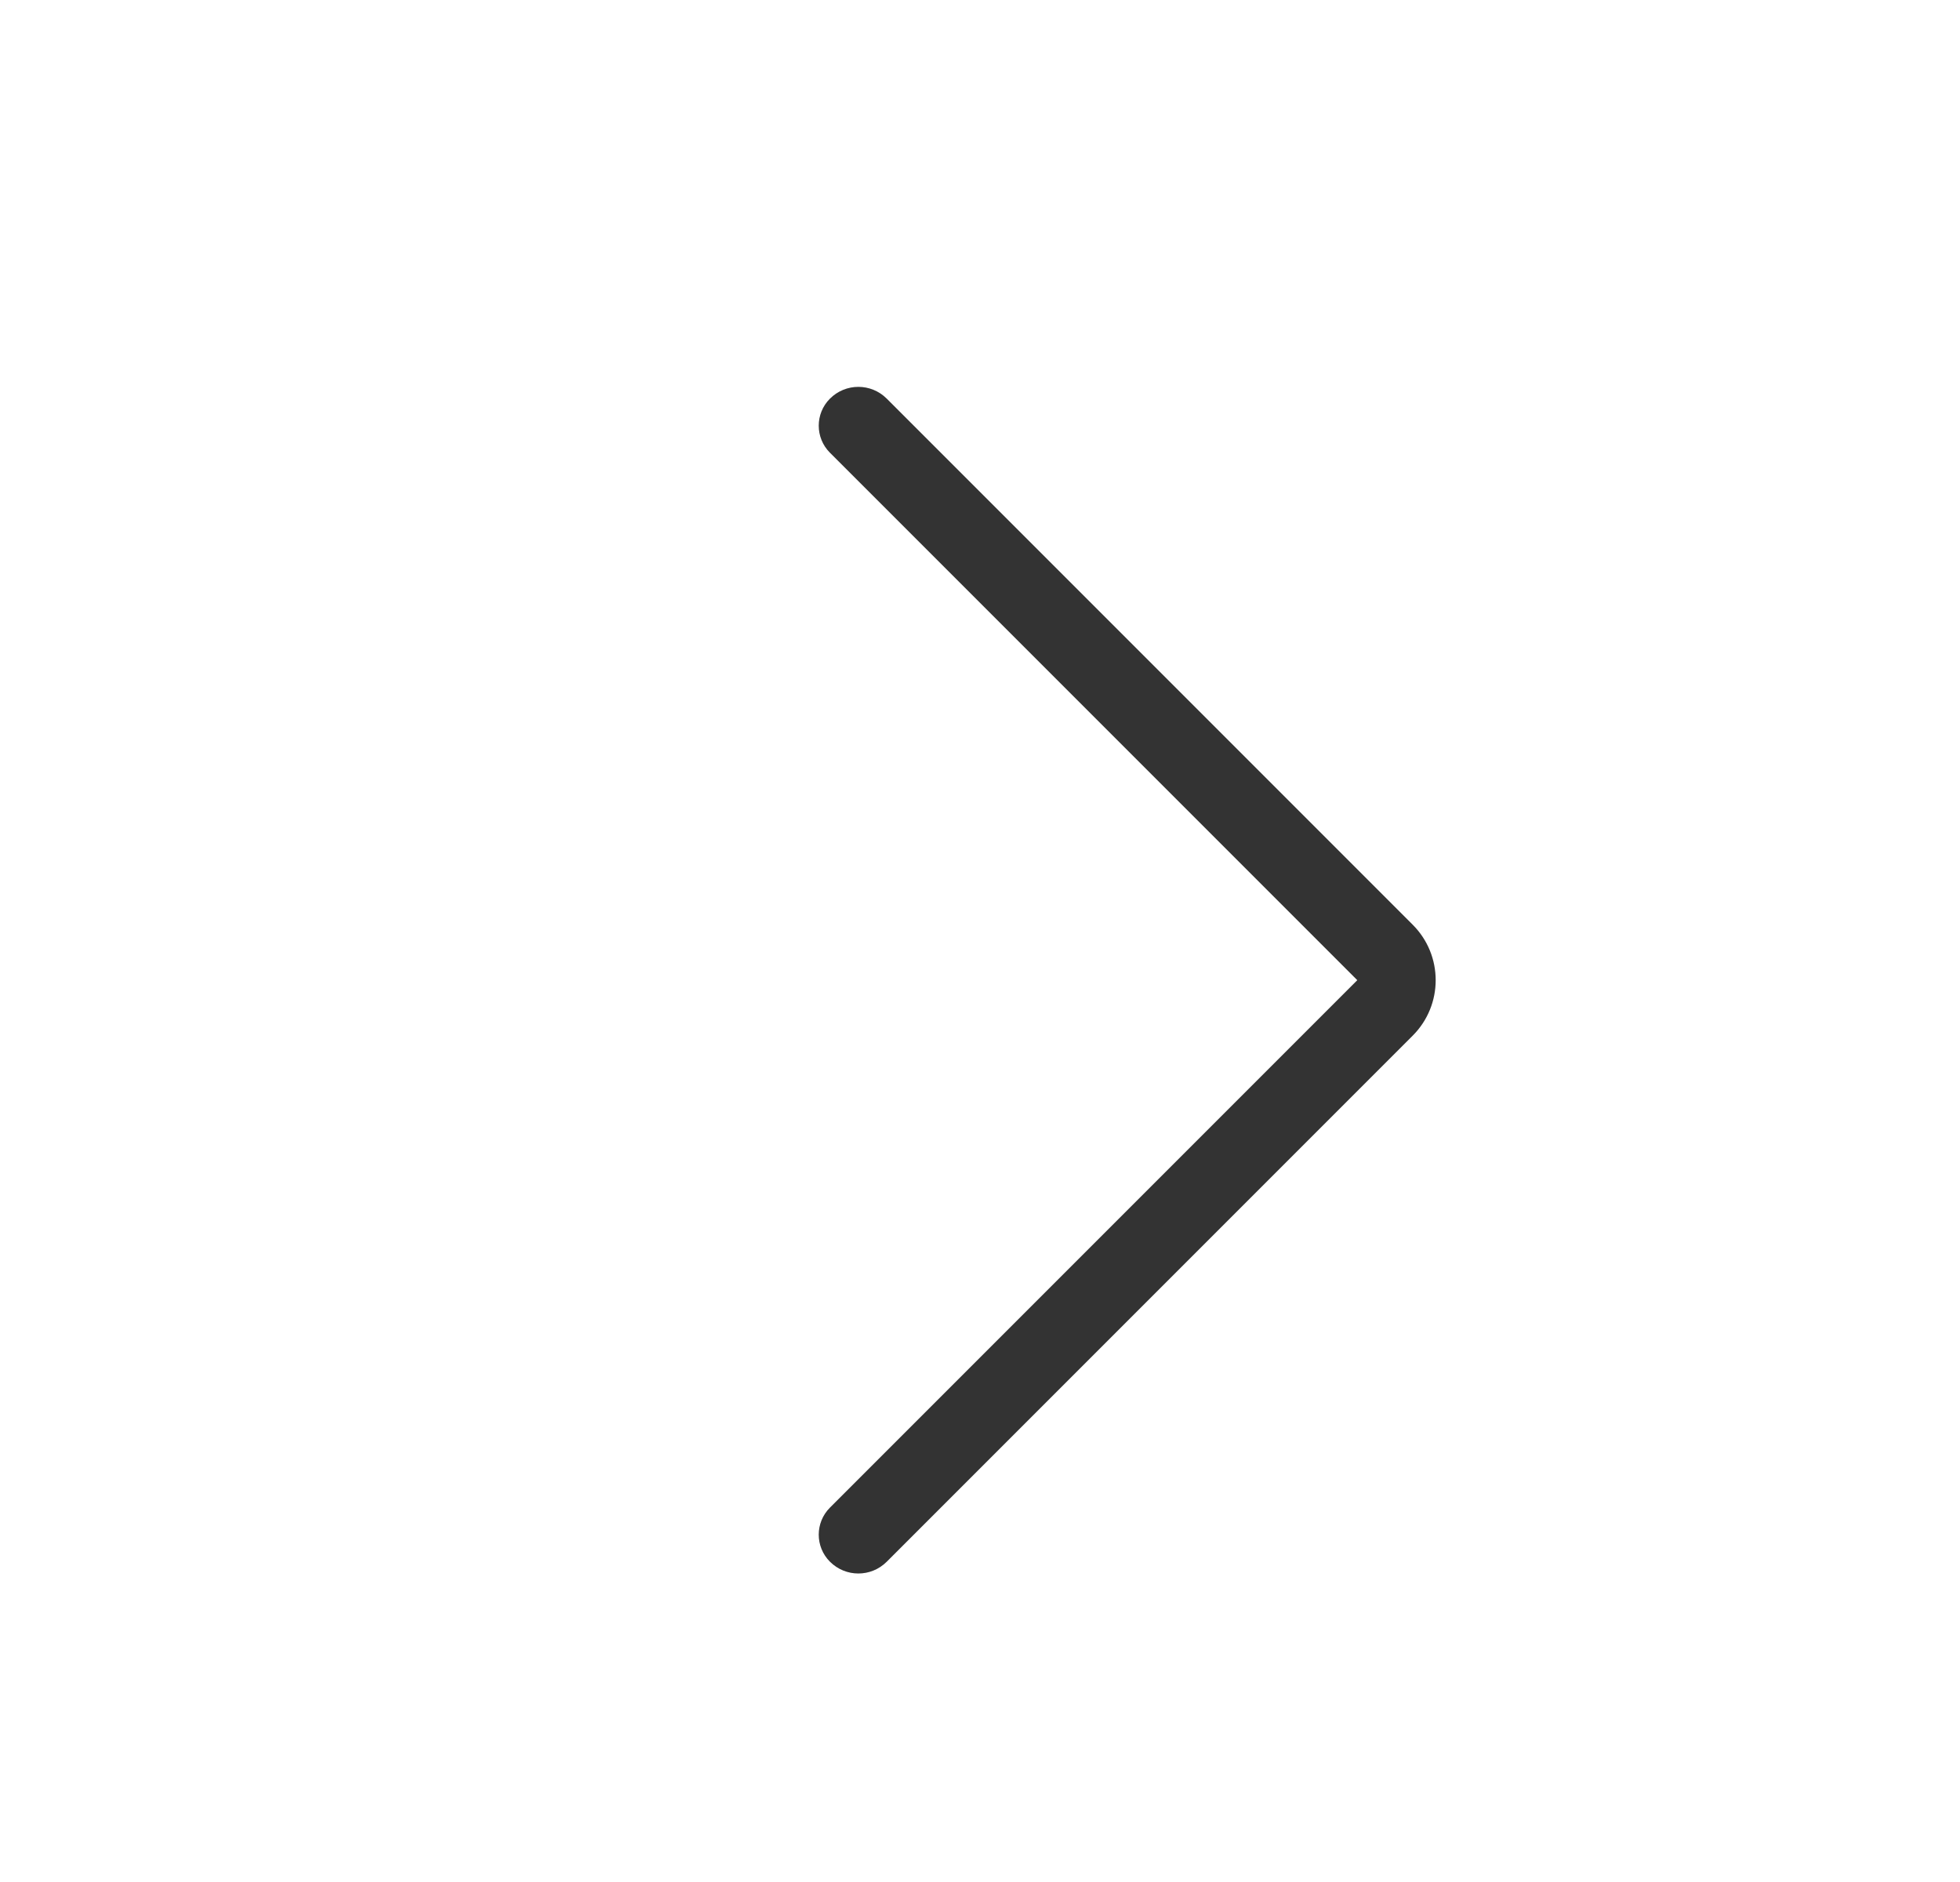
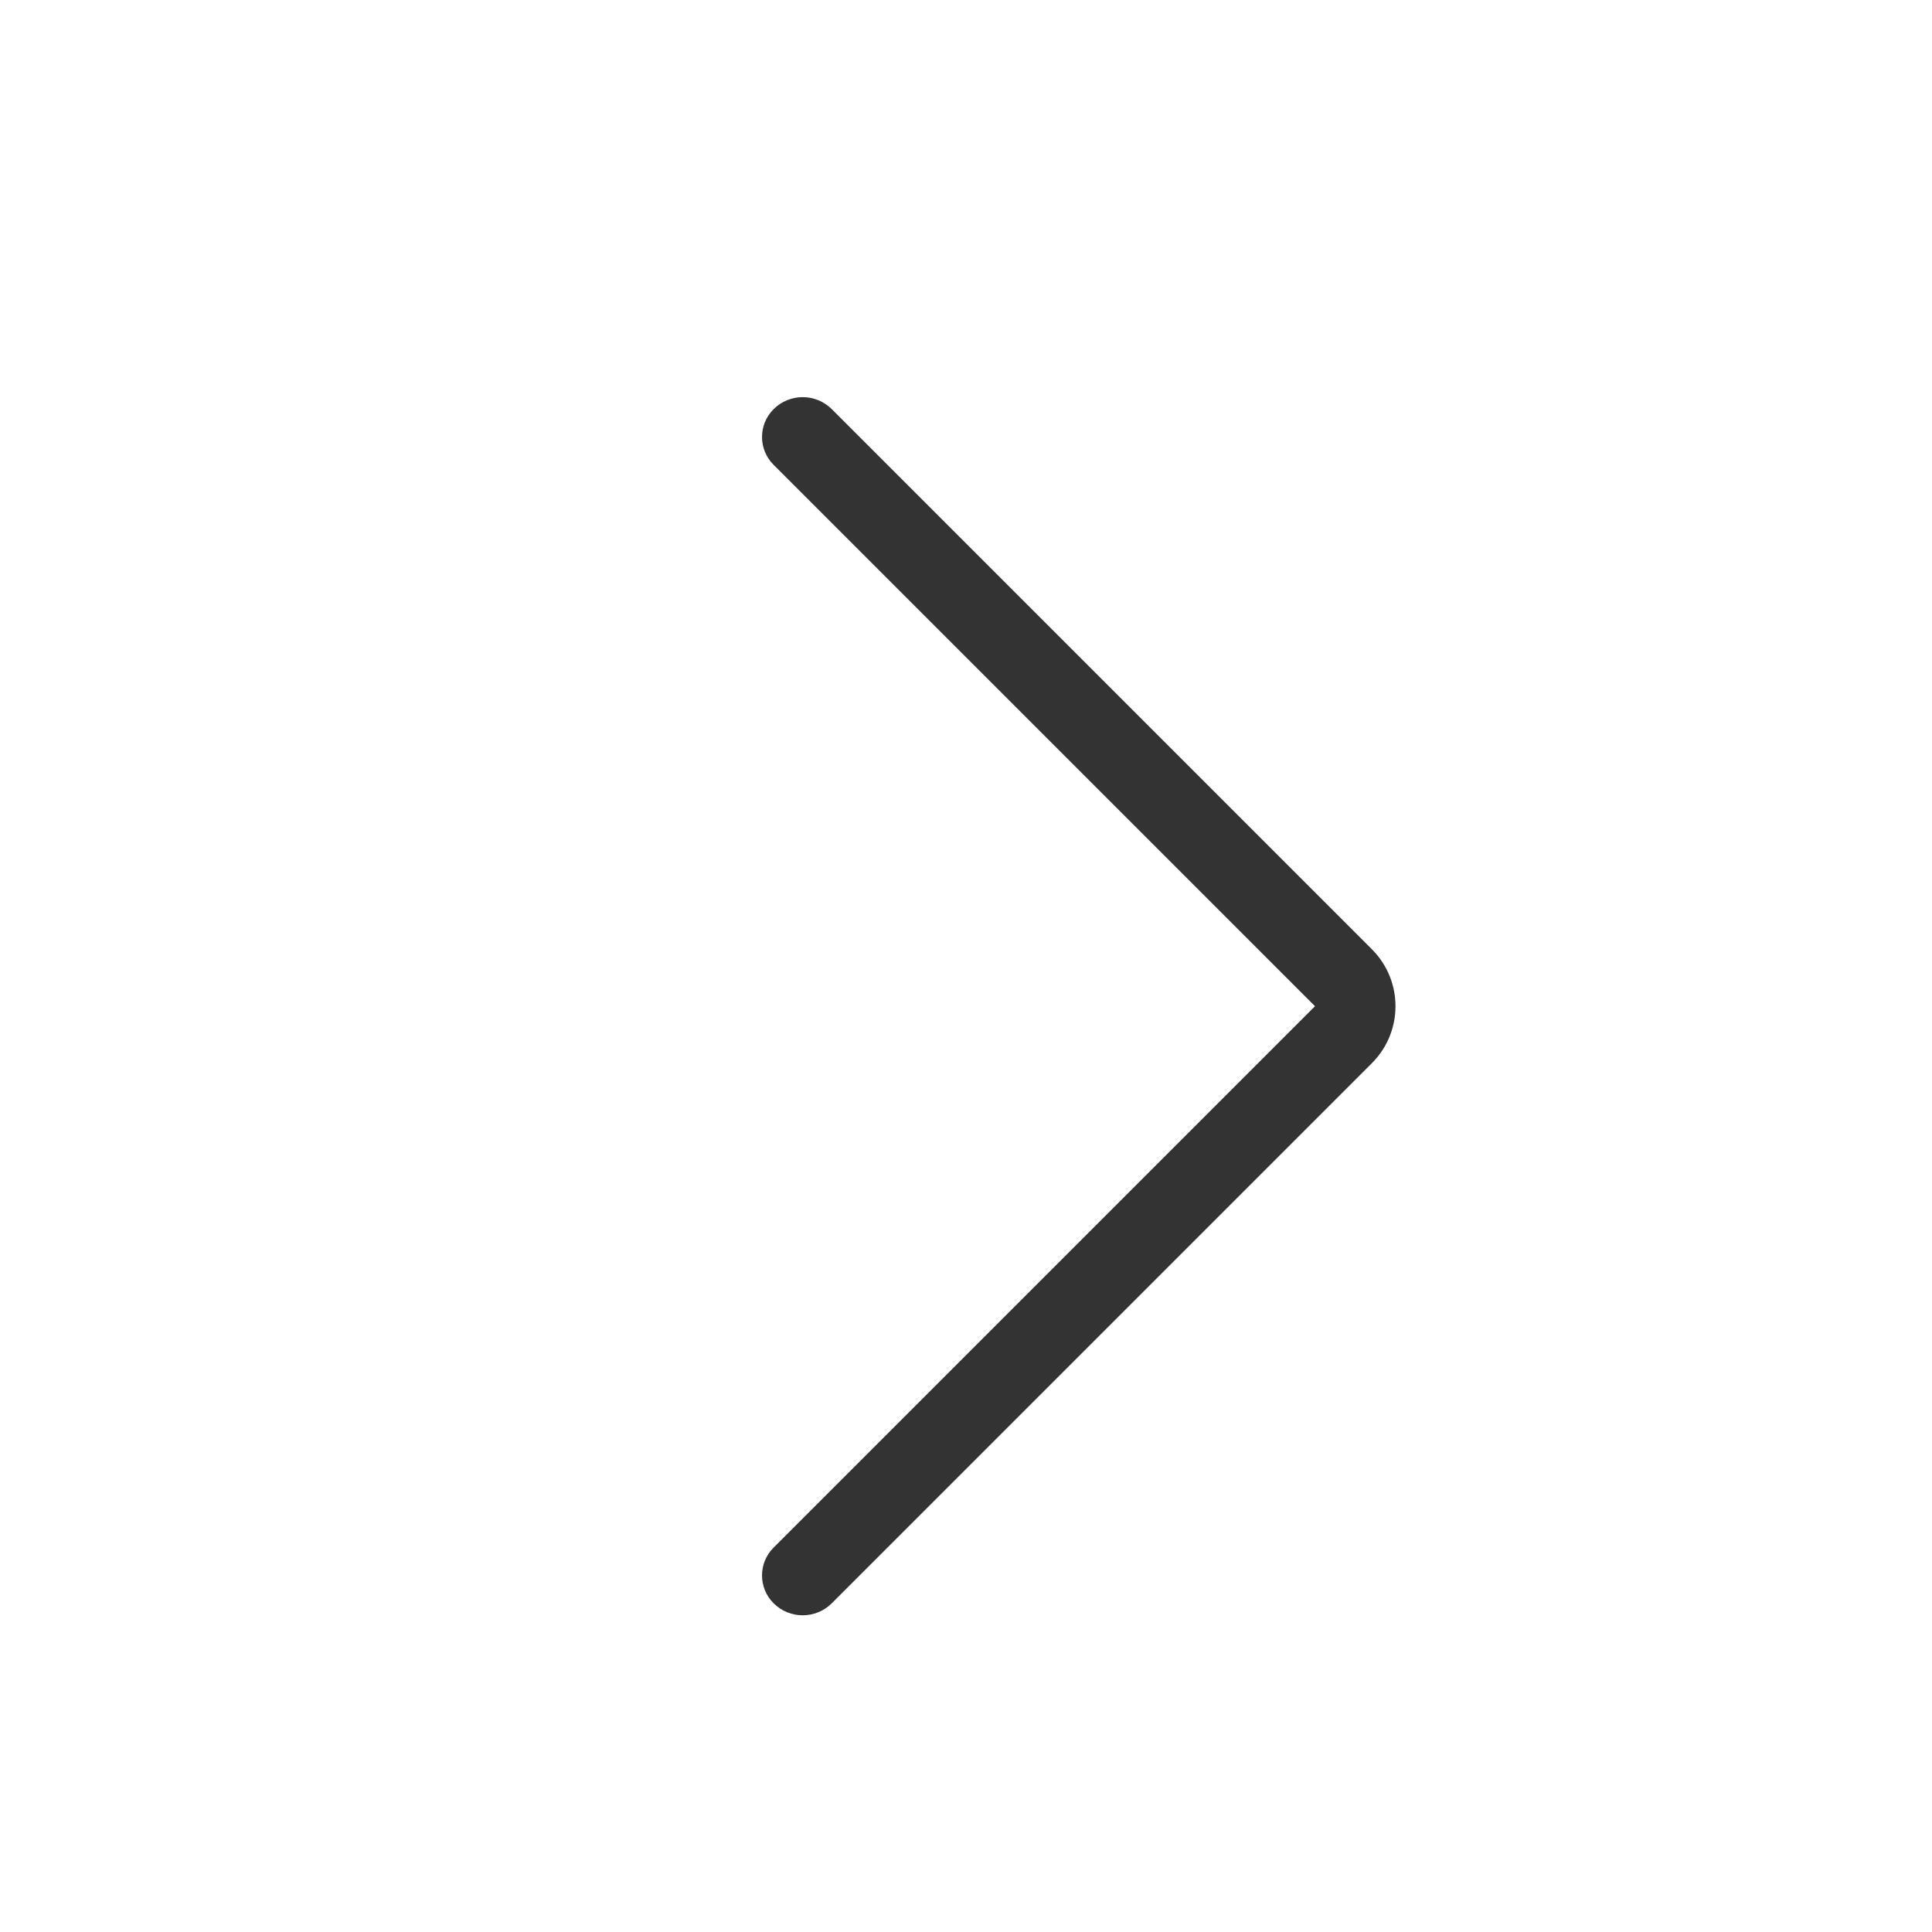
- <svg xmlns="http://www.w3.org/2000/svg" width="25px" height="24px" version="1.1" xml:space="preserve" style="fill-rule:evenodd;clip-rule:evenodd;stroke-linejoin:round;stroke-miterlimit:1.414;">
-   <g transform="matrix(1,0,0,1,-386,-320)">
-     <g id="basic.thin.chevronRight" transform="matrix(0.800768,0,0,0.984948,386.977,320)">
+ <svg xmlns="http://www.w3.org/2000/svg" width="24px" height="24px" version="1.1" xml:space="preserve" style="fill-rule:evenodd;clip-rule:evenodd;stroke-linejoin:round;stroke-miterlimit:1.414;">
+   <g transform="matrix(1,0,0,1,-387,-320)">
+     <g id="basic.thin.chevronRight" transform="matrix(0.800768,0,0,0.984948,387,320)">
      <rect x="0" y="0" width="29.971" height="24.367" style="fill:none;" />
      <g transform="matrix(0.80276,-0.652648,0.80276,0.652648,-147.297,-104.786)">
        <path d="M15.55,194.45C15.55,195.057 15.058,195.55 14.45,195.55C11.945,195.55 5.889,195.55 4.013,195.55C3.702,195.55 3.45,195.298 3.45,194.987C3.45,194.986 3.45,194.986 3.45,194.986C3.45,194.69 3.69,194.45 3.986,194.45C6.191,194.45 14.45,194.45 14.45,194.45C14.45,194.45 14.45,186.191 14.45,183.986C14.45,183.69 14.69,183.45 14.986,183.45C14.986,183.45 14.986,183.45 14.987,183.45C15.298,183.45 15.55,183.702 15.55,184.013C15.55,185.889 15.55,191.945 15.55,194.45Z" style="fill:rgb(51,51,51);fill-rule:nonzero;" />
      </g>
    </g>
  </g>
</svg>
